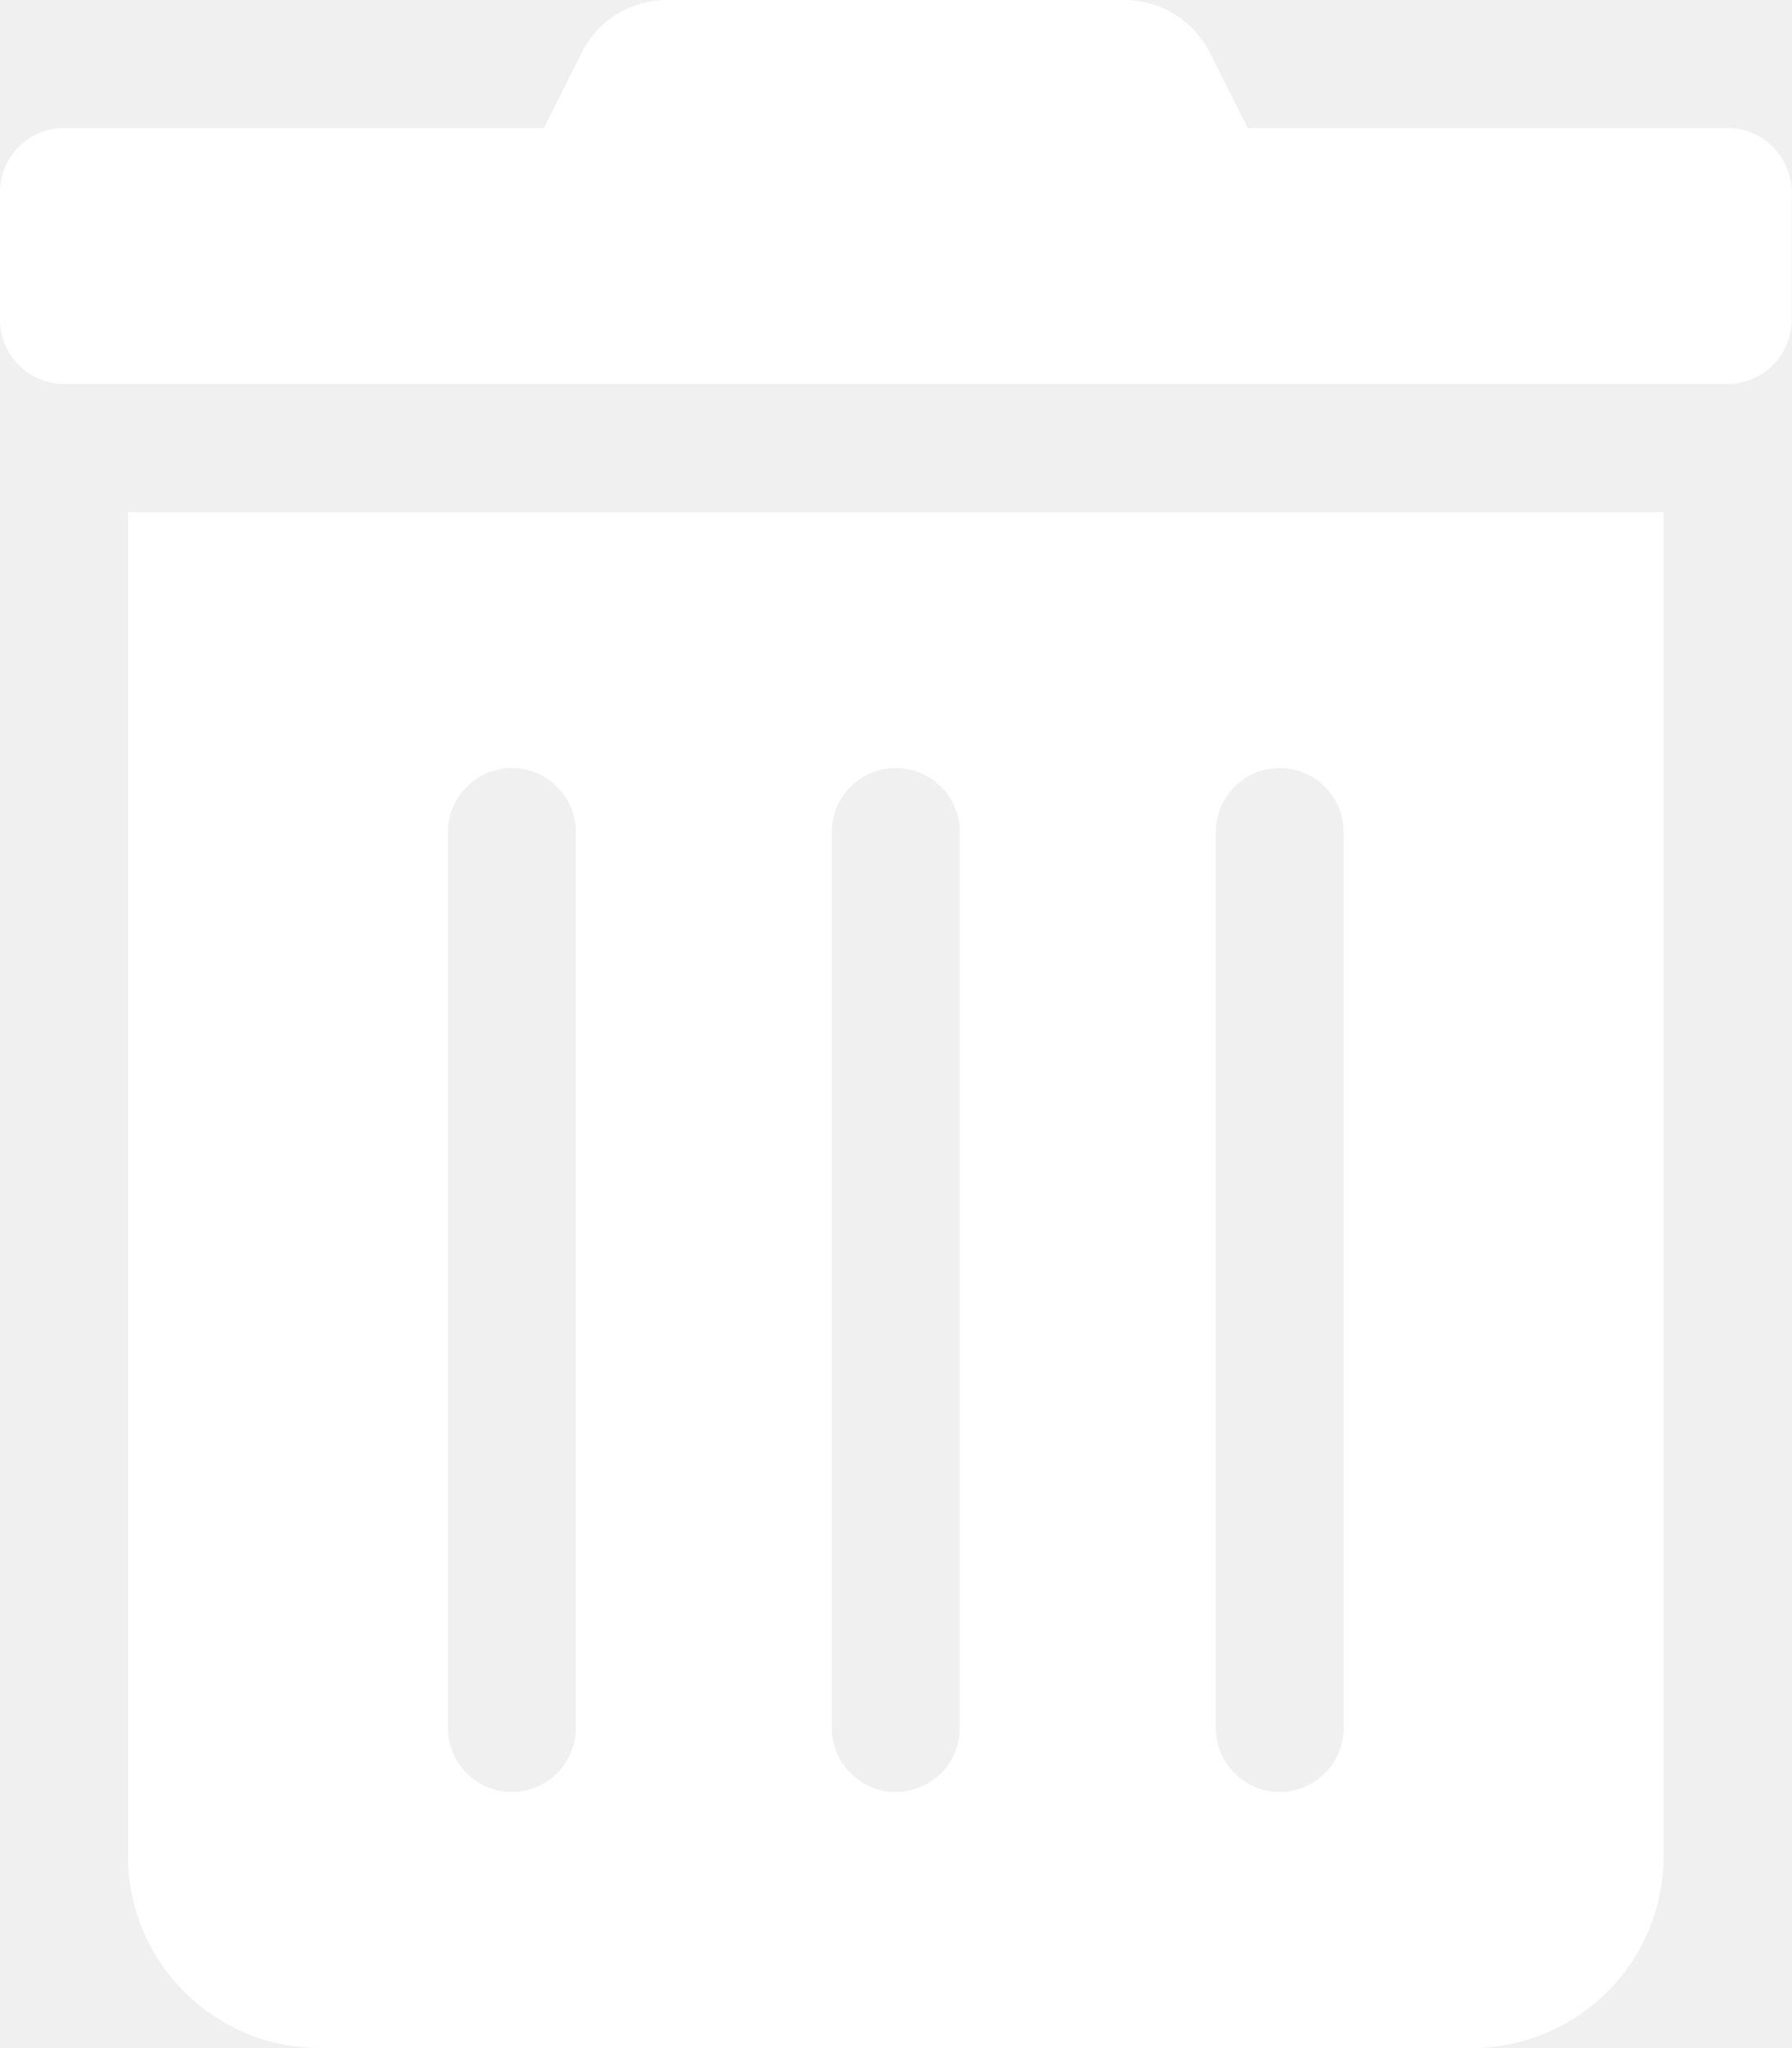
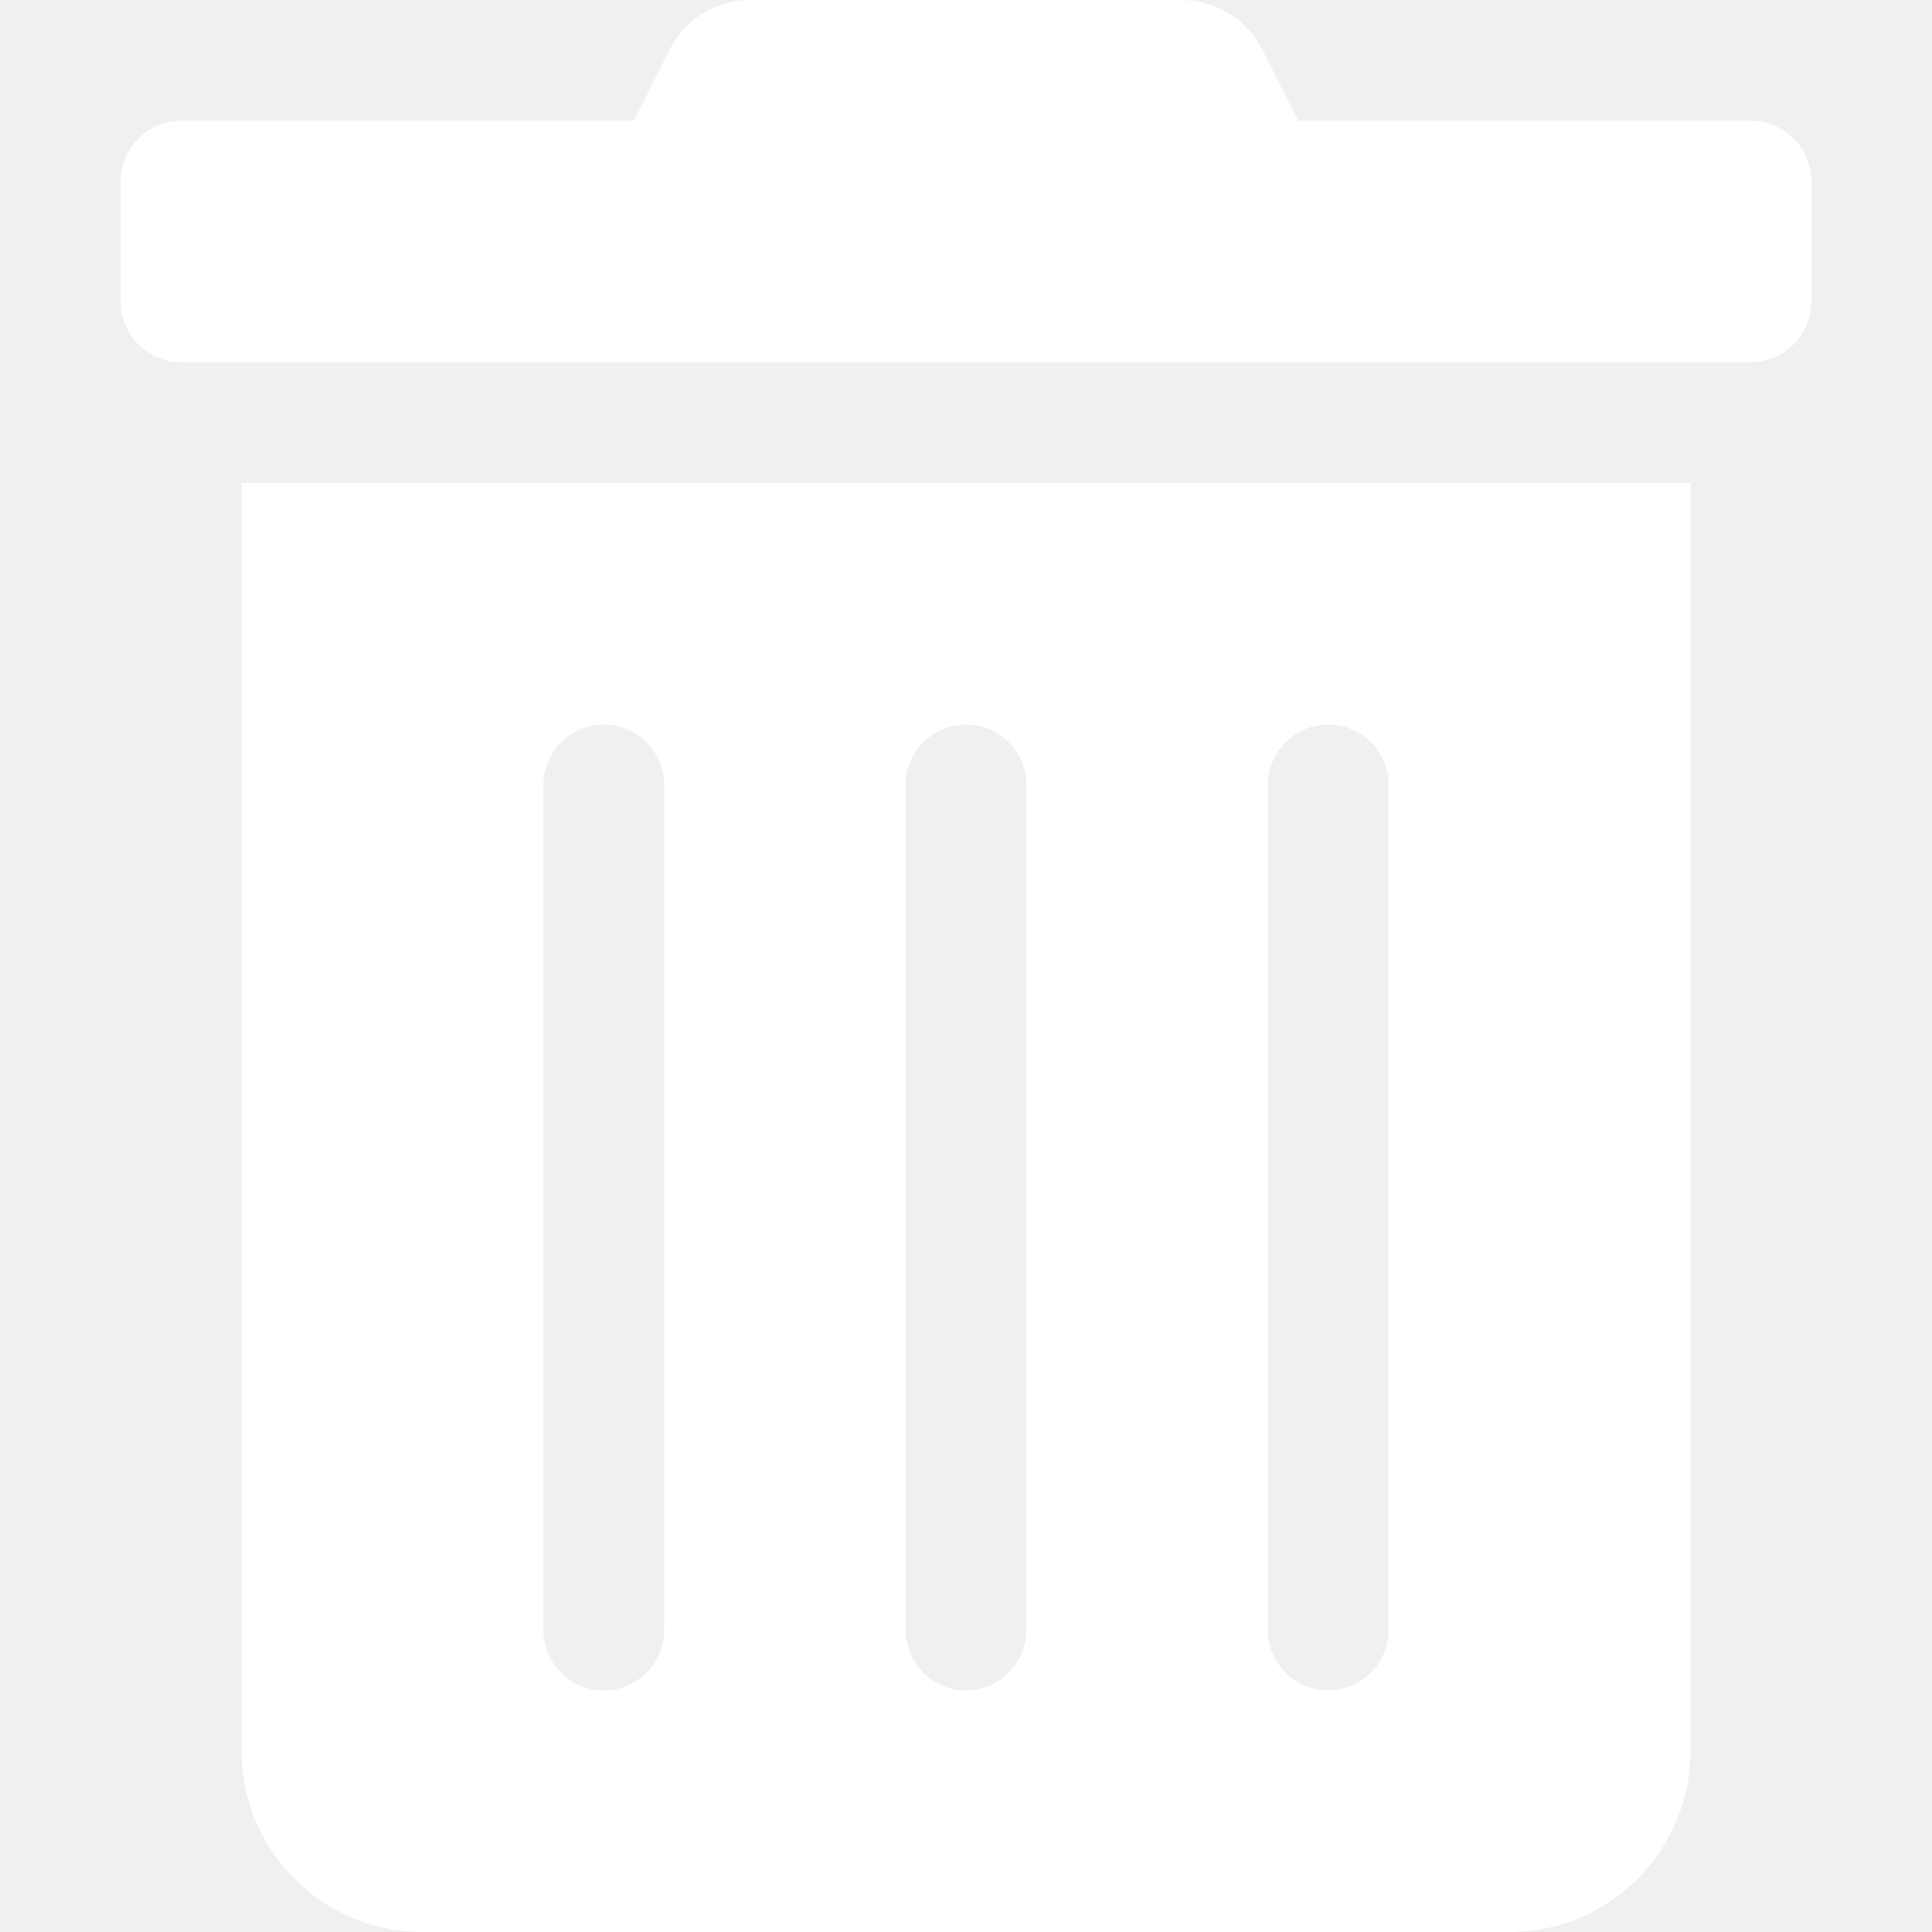
- <svg xmlns="http://www.w3.org/2000/svg" version="1.1" id="Layer_1" x="0px" y="0px" viewBox="0 0 448 512" style="enable-background:new 0 0 448 512;" xml:space="preserve">
+ <svg xmlns="http://www.w3.org/2000/svg" version="1.1" id="Layer_1" x="0px" y="0px" viewBox="0 0 512 512" style="enable-background:new 0 0 512 512;" xml:space="preserve">
  <style type="text/css">
	.st0{fill:#FFFFFF;}
</style>
-   <path class="st0" d="M32,464c0,26.5,21.5,48,48,48l0,0h288c26.5,0,48-21.5,48-48l0,0V128H32V464z M304,208c0-8.8,7.2-16,16-16  s16,7.2,16,16v224c0,8.8-7.2,16-16,16s-16-7.2-16-16V208z M208,208c0-8.8,7.2-16,16-16s16,7.2,16,16v224c0,8.8-7.2,16-16,16  s-16-7.2-16-16V208z M112,208c0-8.8,7.2-16,16-16s16,7.2,16,16v224c0,8.8-7.2,16-16,16s-16-7.2-16-16V208z M432,32H312l-9.4-18.7  C298.5,5.1,290.2,0,281.1,0H166.8c-9.1,0-17.4,5.1-21.4,13.3L136,32H16C7.2,32,0,39.2,0,48v32c0,8.8,7.2,16,16,16h416  c8.8,0,16-7.2,16-16V48C448,39.2,440.8,32,432,32z" />
+   <path class="st0" d="M64,464c0,26.5,21.5,48,48,48l0,0h288c26.5,0,48-21.5,48-48l0,0V128H64V464z M336,208c0-8.8,7.2-16,16-16  s16,7.2,16,16v224c0,8.8-7.2,16-16,16s-16-7.2-16-16V208z M240,208c0-8.8,7.2-16,16-16c8.8,0,16,7.2,16,16v224c0,8.8-7.2,16-16,16  c-8.8,0-16-7.2-16-16V208z M144,208c0-8.8,7.2-16,16-16c8.8,0,16,7.2,16,16v224c0,8.8-7.2,16-16,16c-8.8,0-16-7.2-16-16V208z   M464,32H344l-9.4-18.7C330.5,5.1,322.2,0,313.1,0H198.8c-9.1,0-17.4,5.1-21.4,13.3L168,32H48c-8.8,0-16,7.2-16,16v32  c0,8.8,7.2,16,16,16h416c8.8,0,16-7.2,16-16V48C480,39.2,472.8,32,464,32z" />
</svg>
